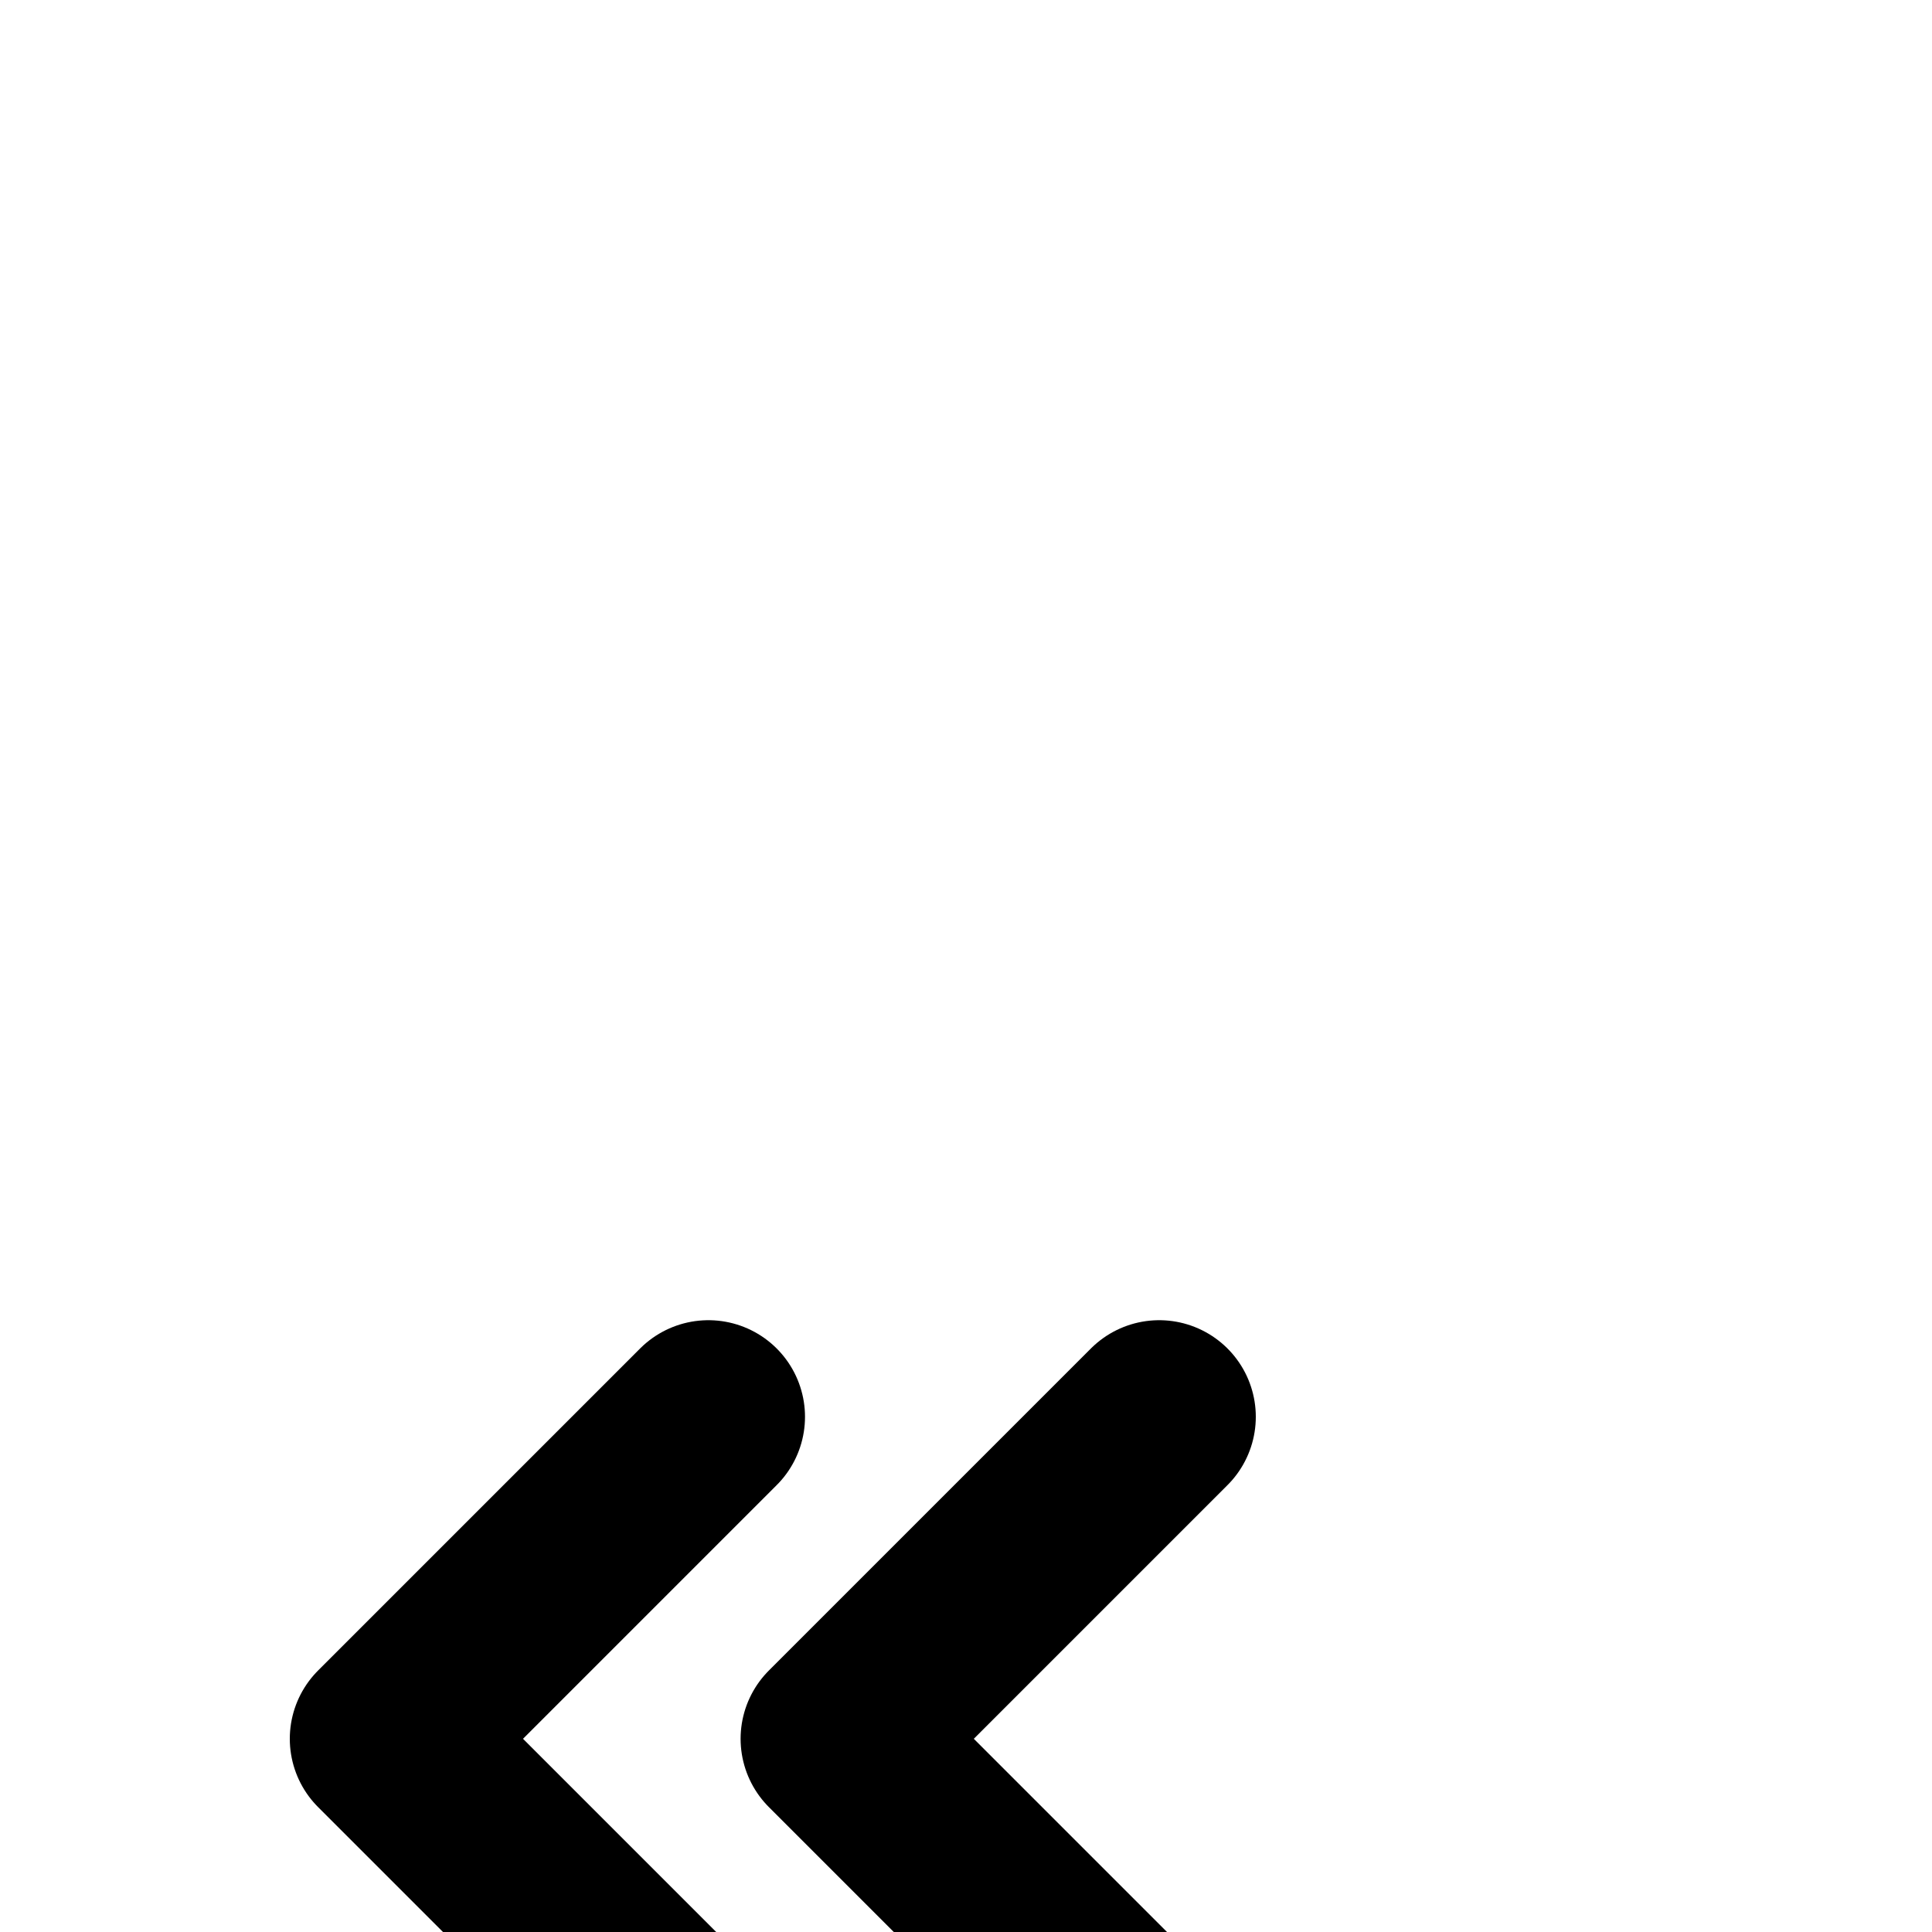
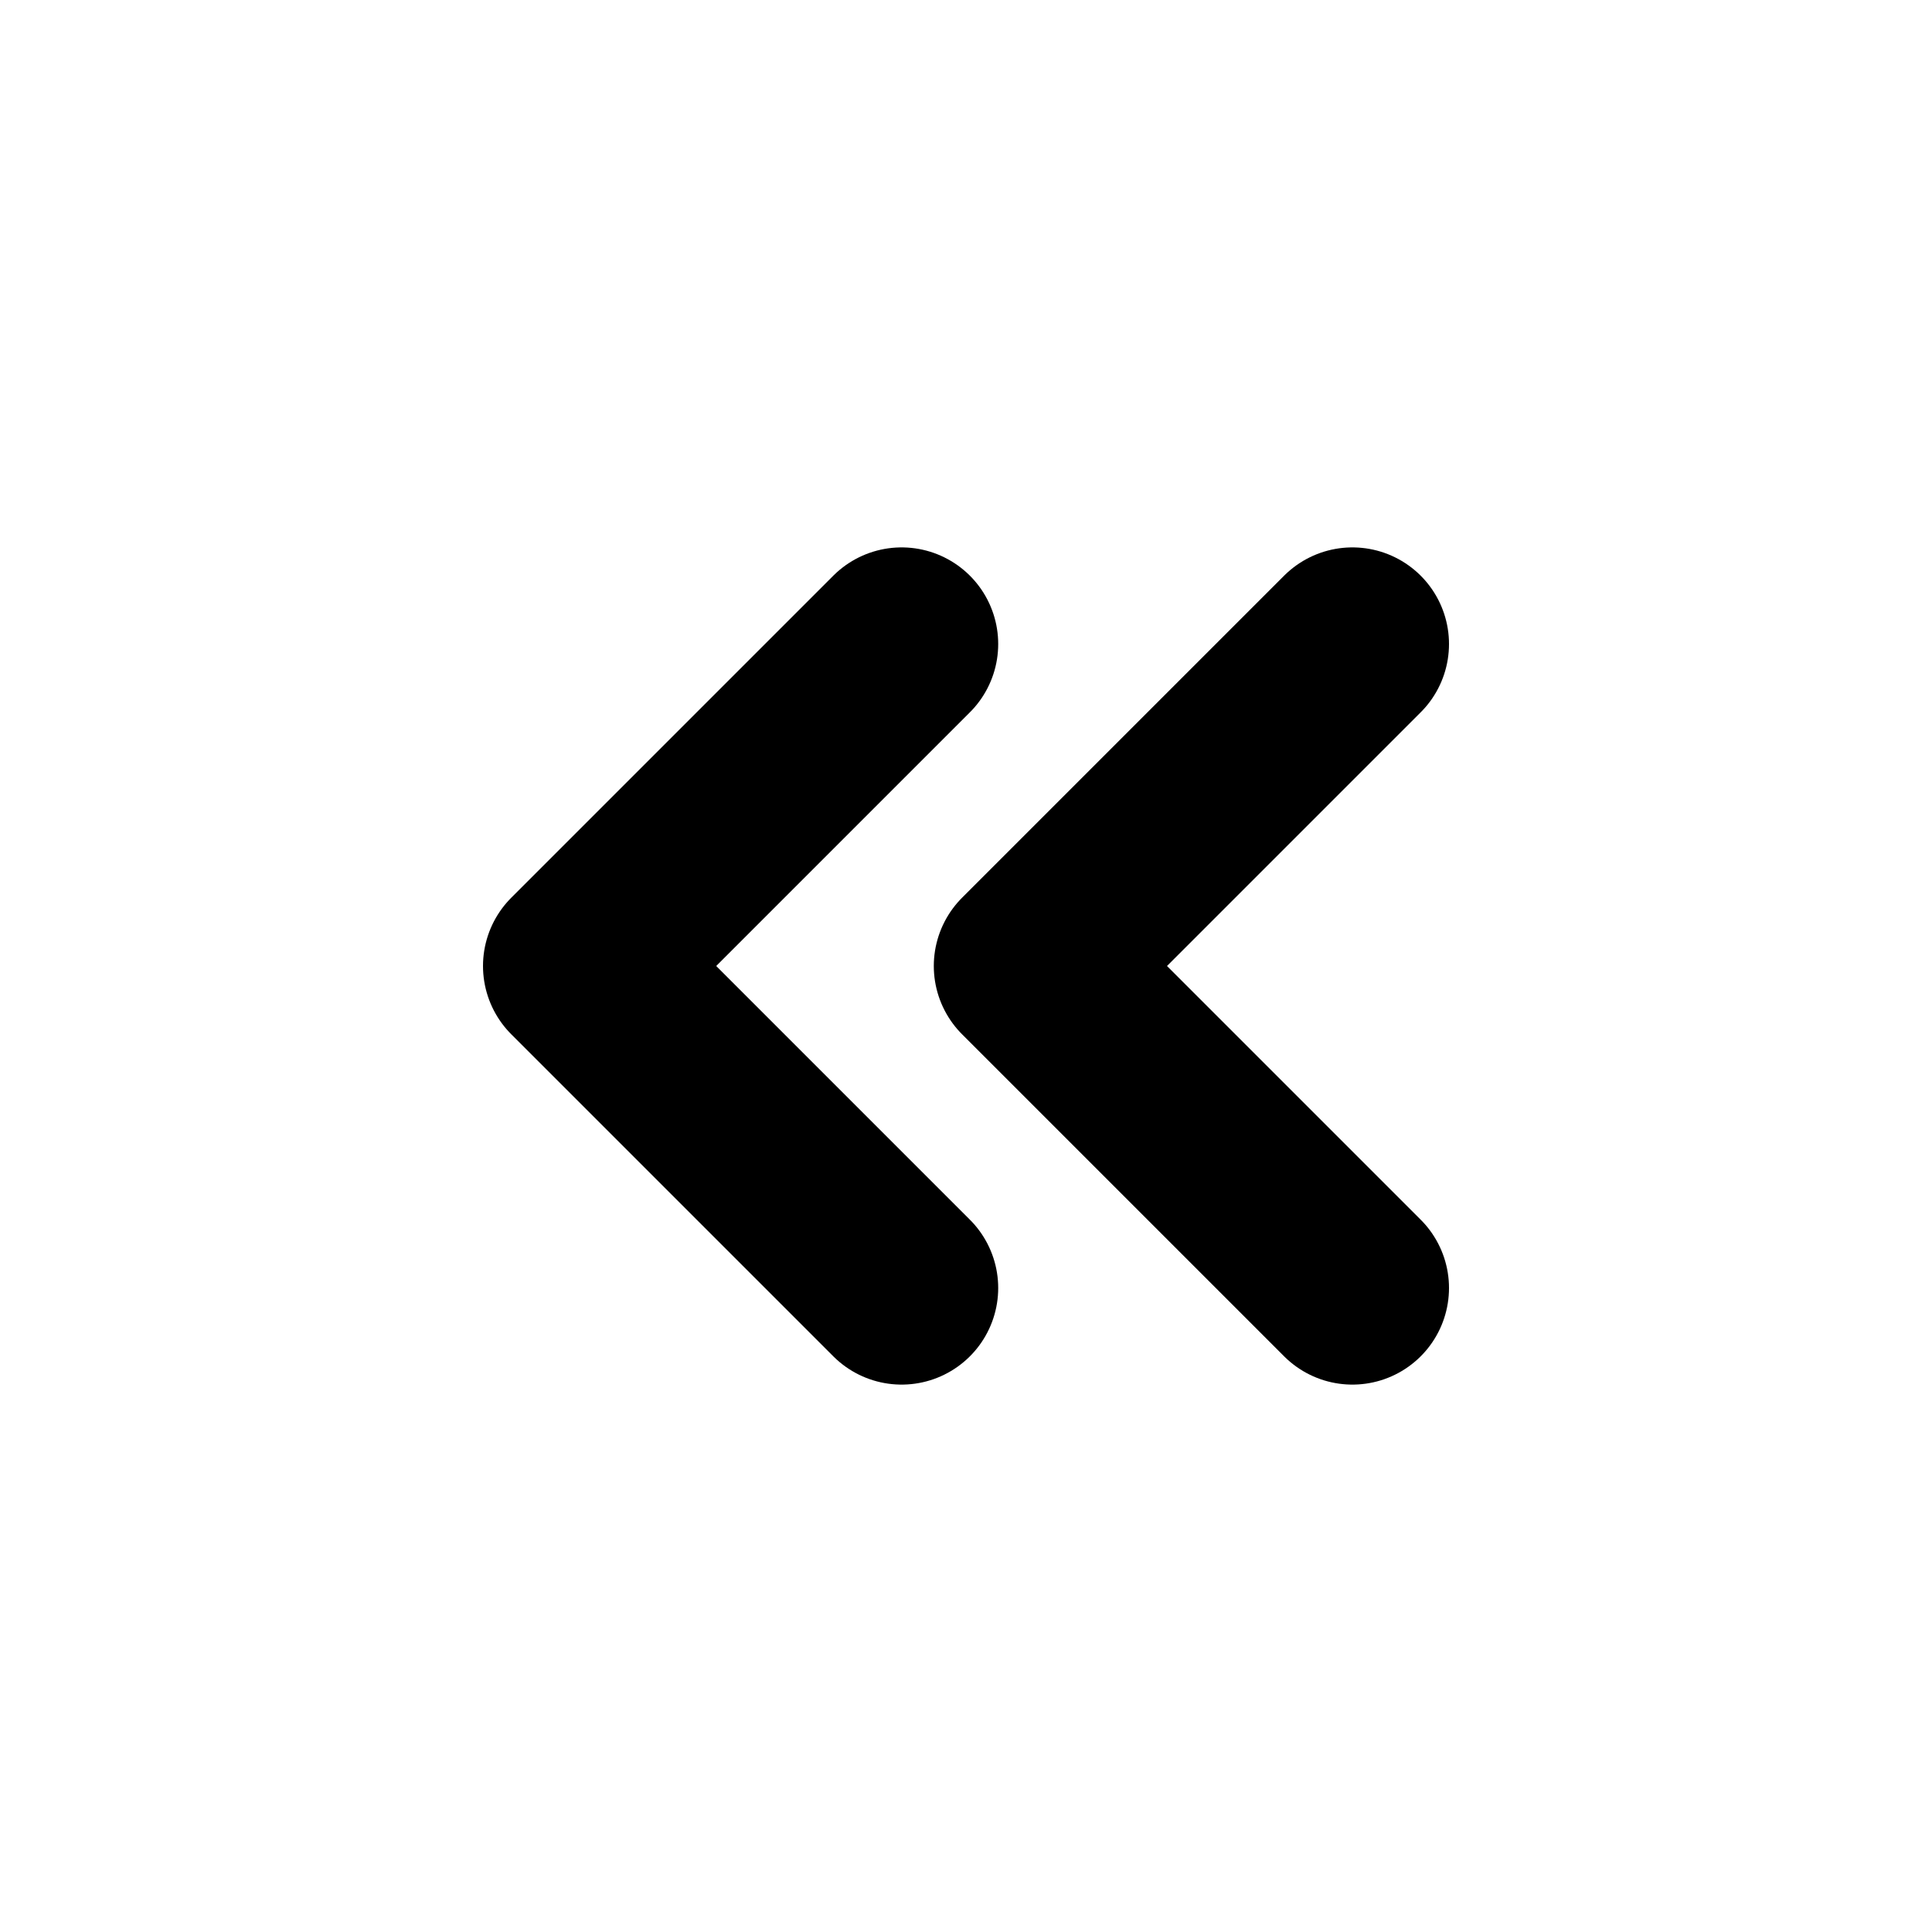
- <svg xmlns="http://www.w3.org/2000/svg" height="30px" width="30px" transform="translate(0 15)" fill="none" stroke="currentColor" stroke-width="3" stroke-linecap="round" stroke-linejoin="round" class="feather feather-chevrons-left">
-   <polyline transform="translate(0 0)" points="11 17 6 12 11 7" />
-   <polyline transform="translate(0 0)" points="18 17 13 12 18 7" />
+ <svg xmlns="http://www.w3.org/2000/svg" height="30px" width="30px" transform="translate(0 0)" fill="none" stroke="currentColor" stroke-width="3" stroke-linecap="round" stroke-linejoin="round" class="feather feather-chevrons-left">
+   <polyline transform="translate(3 3)" points="11 17 6 12 11 7" />
+   <polyline transform="translate(3 3)" points="18 17 13 12 18 7" />
</svg>
